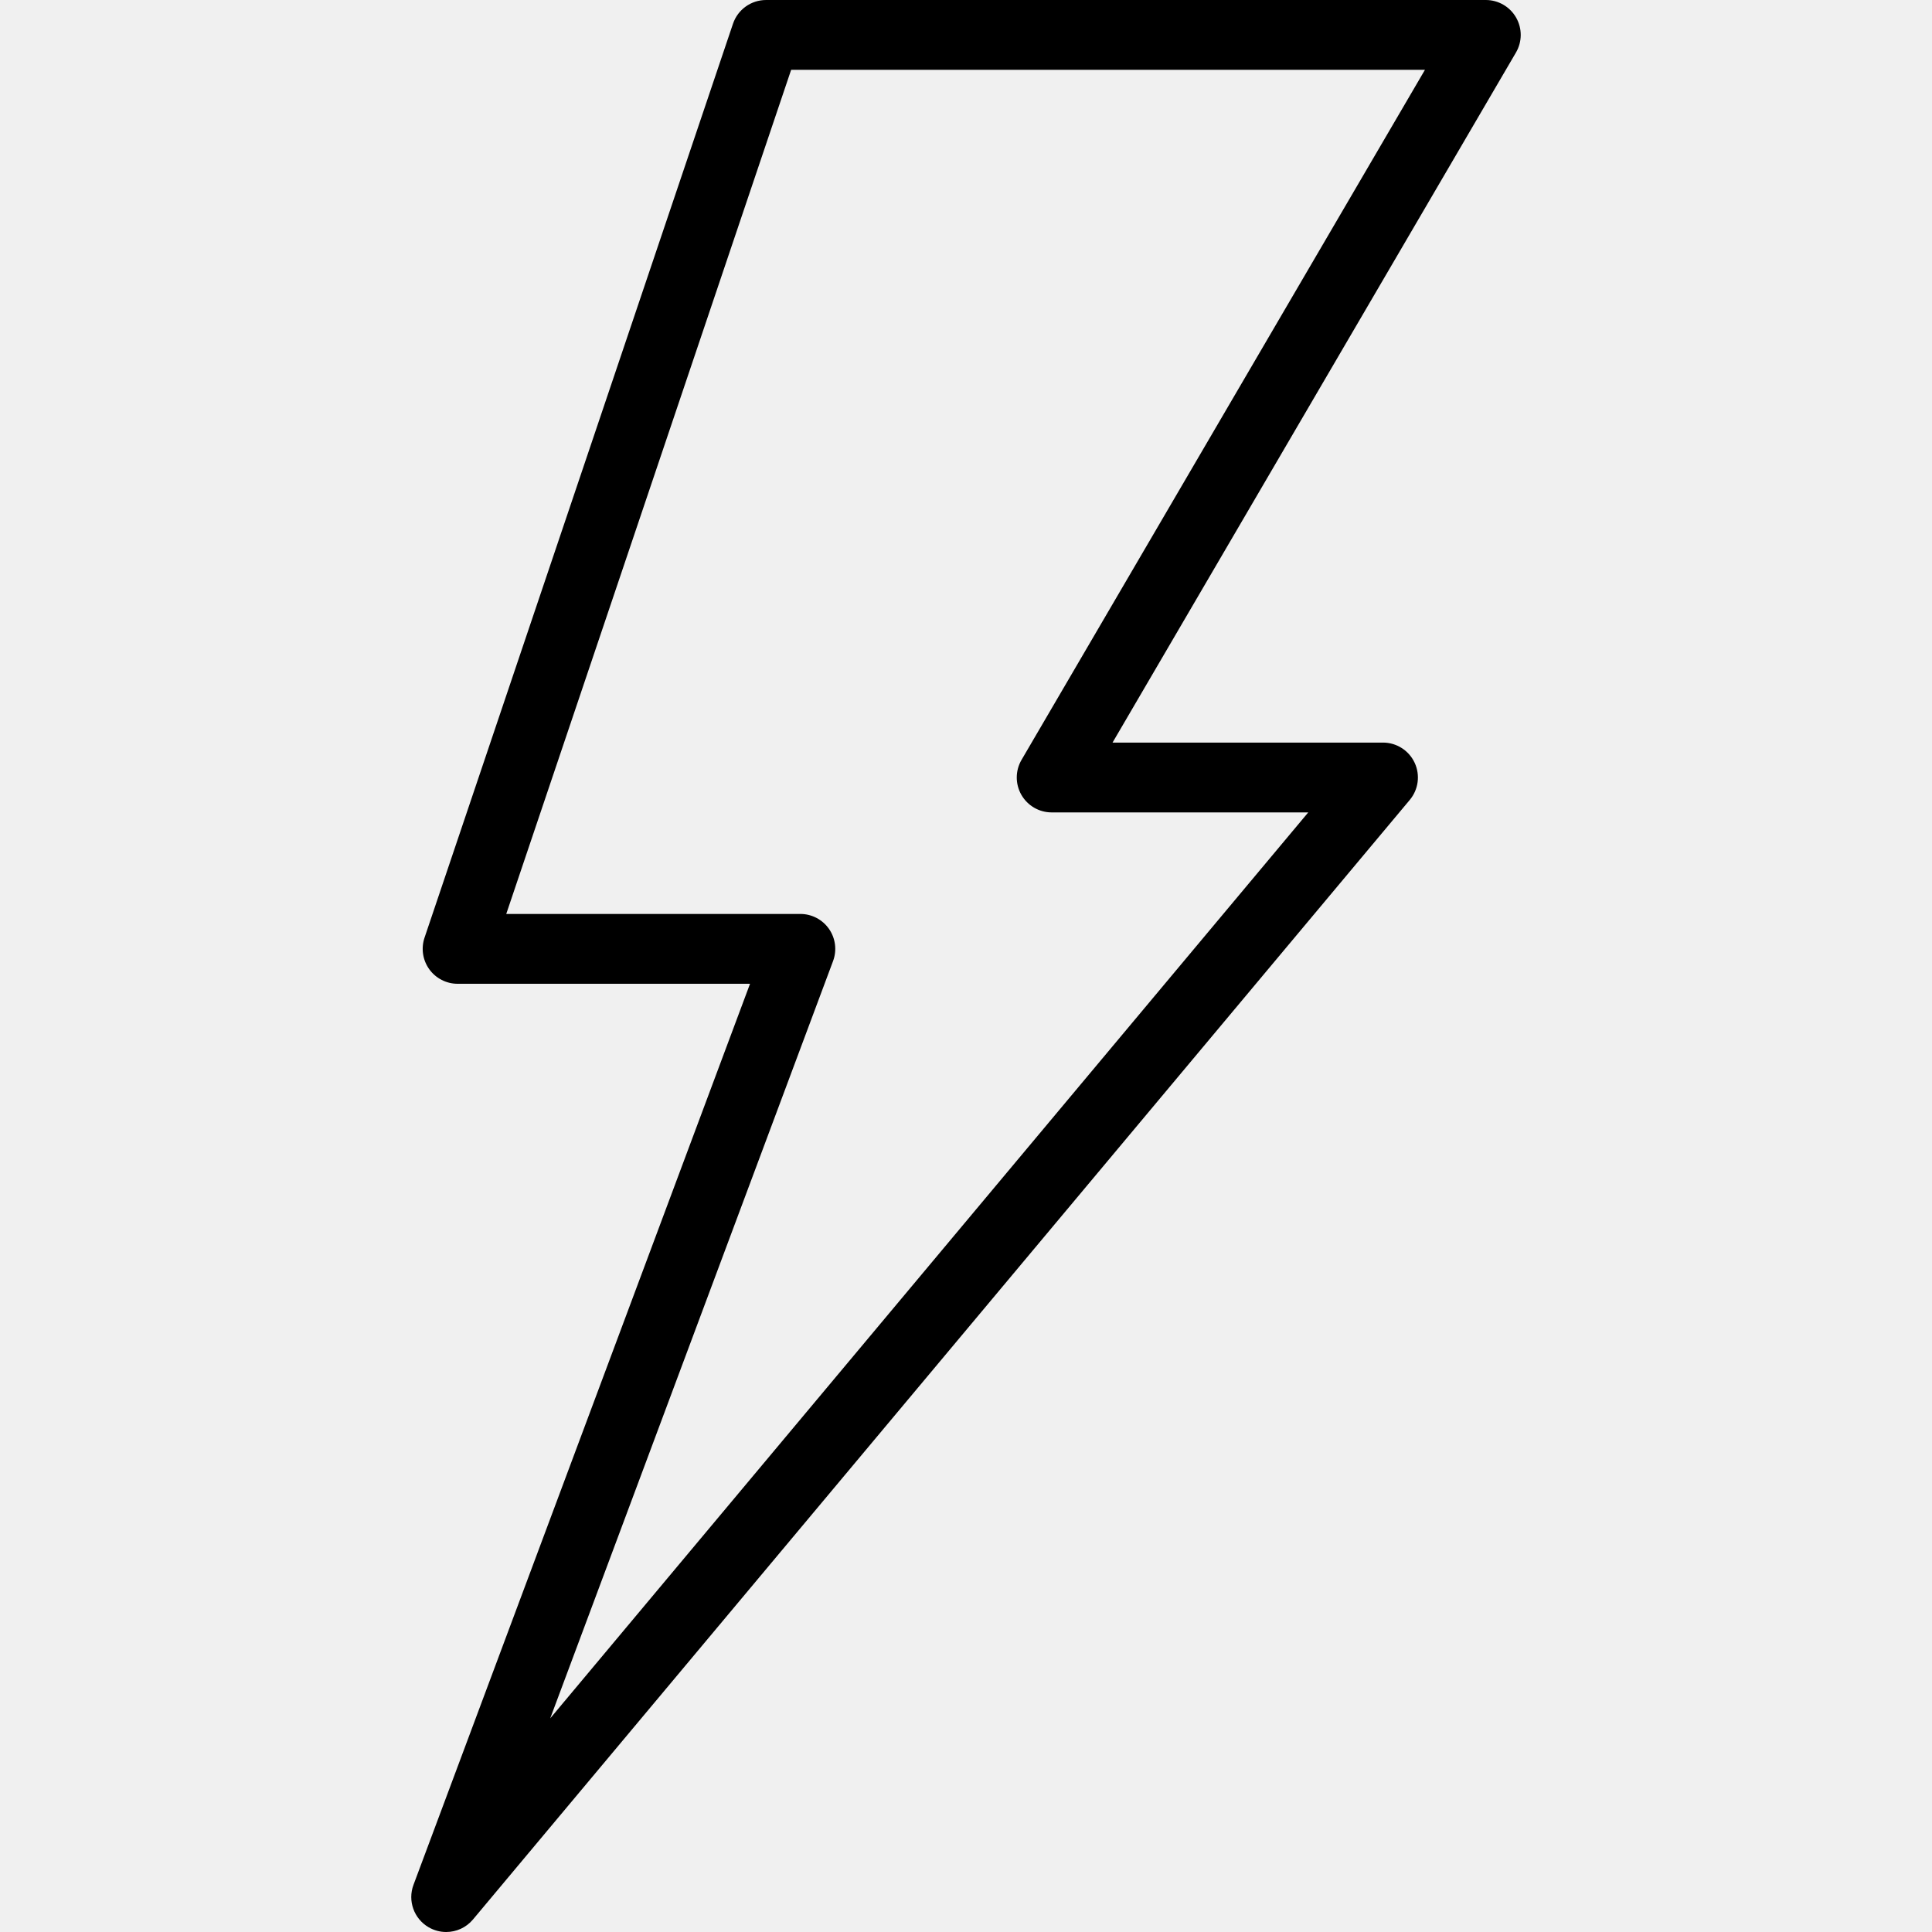
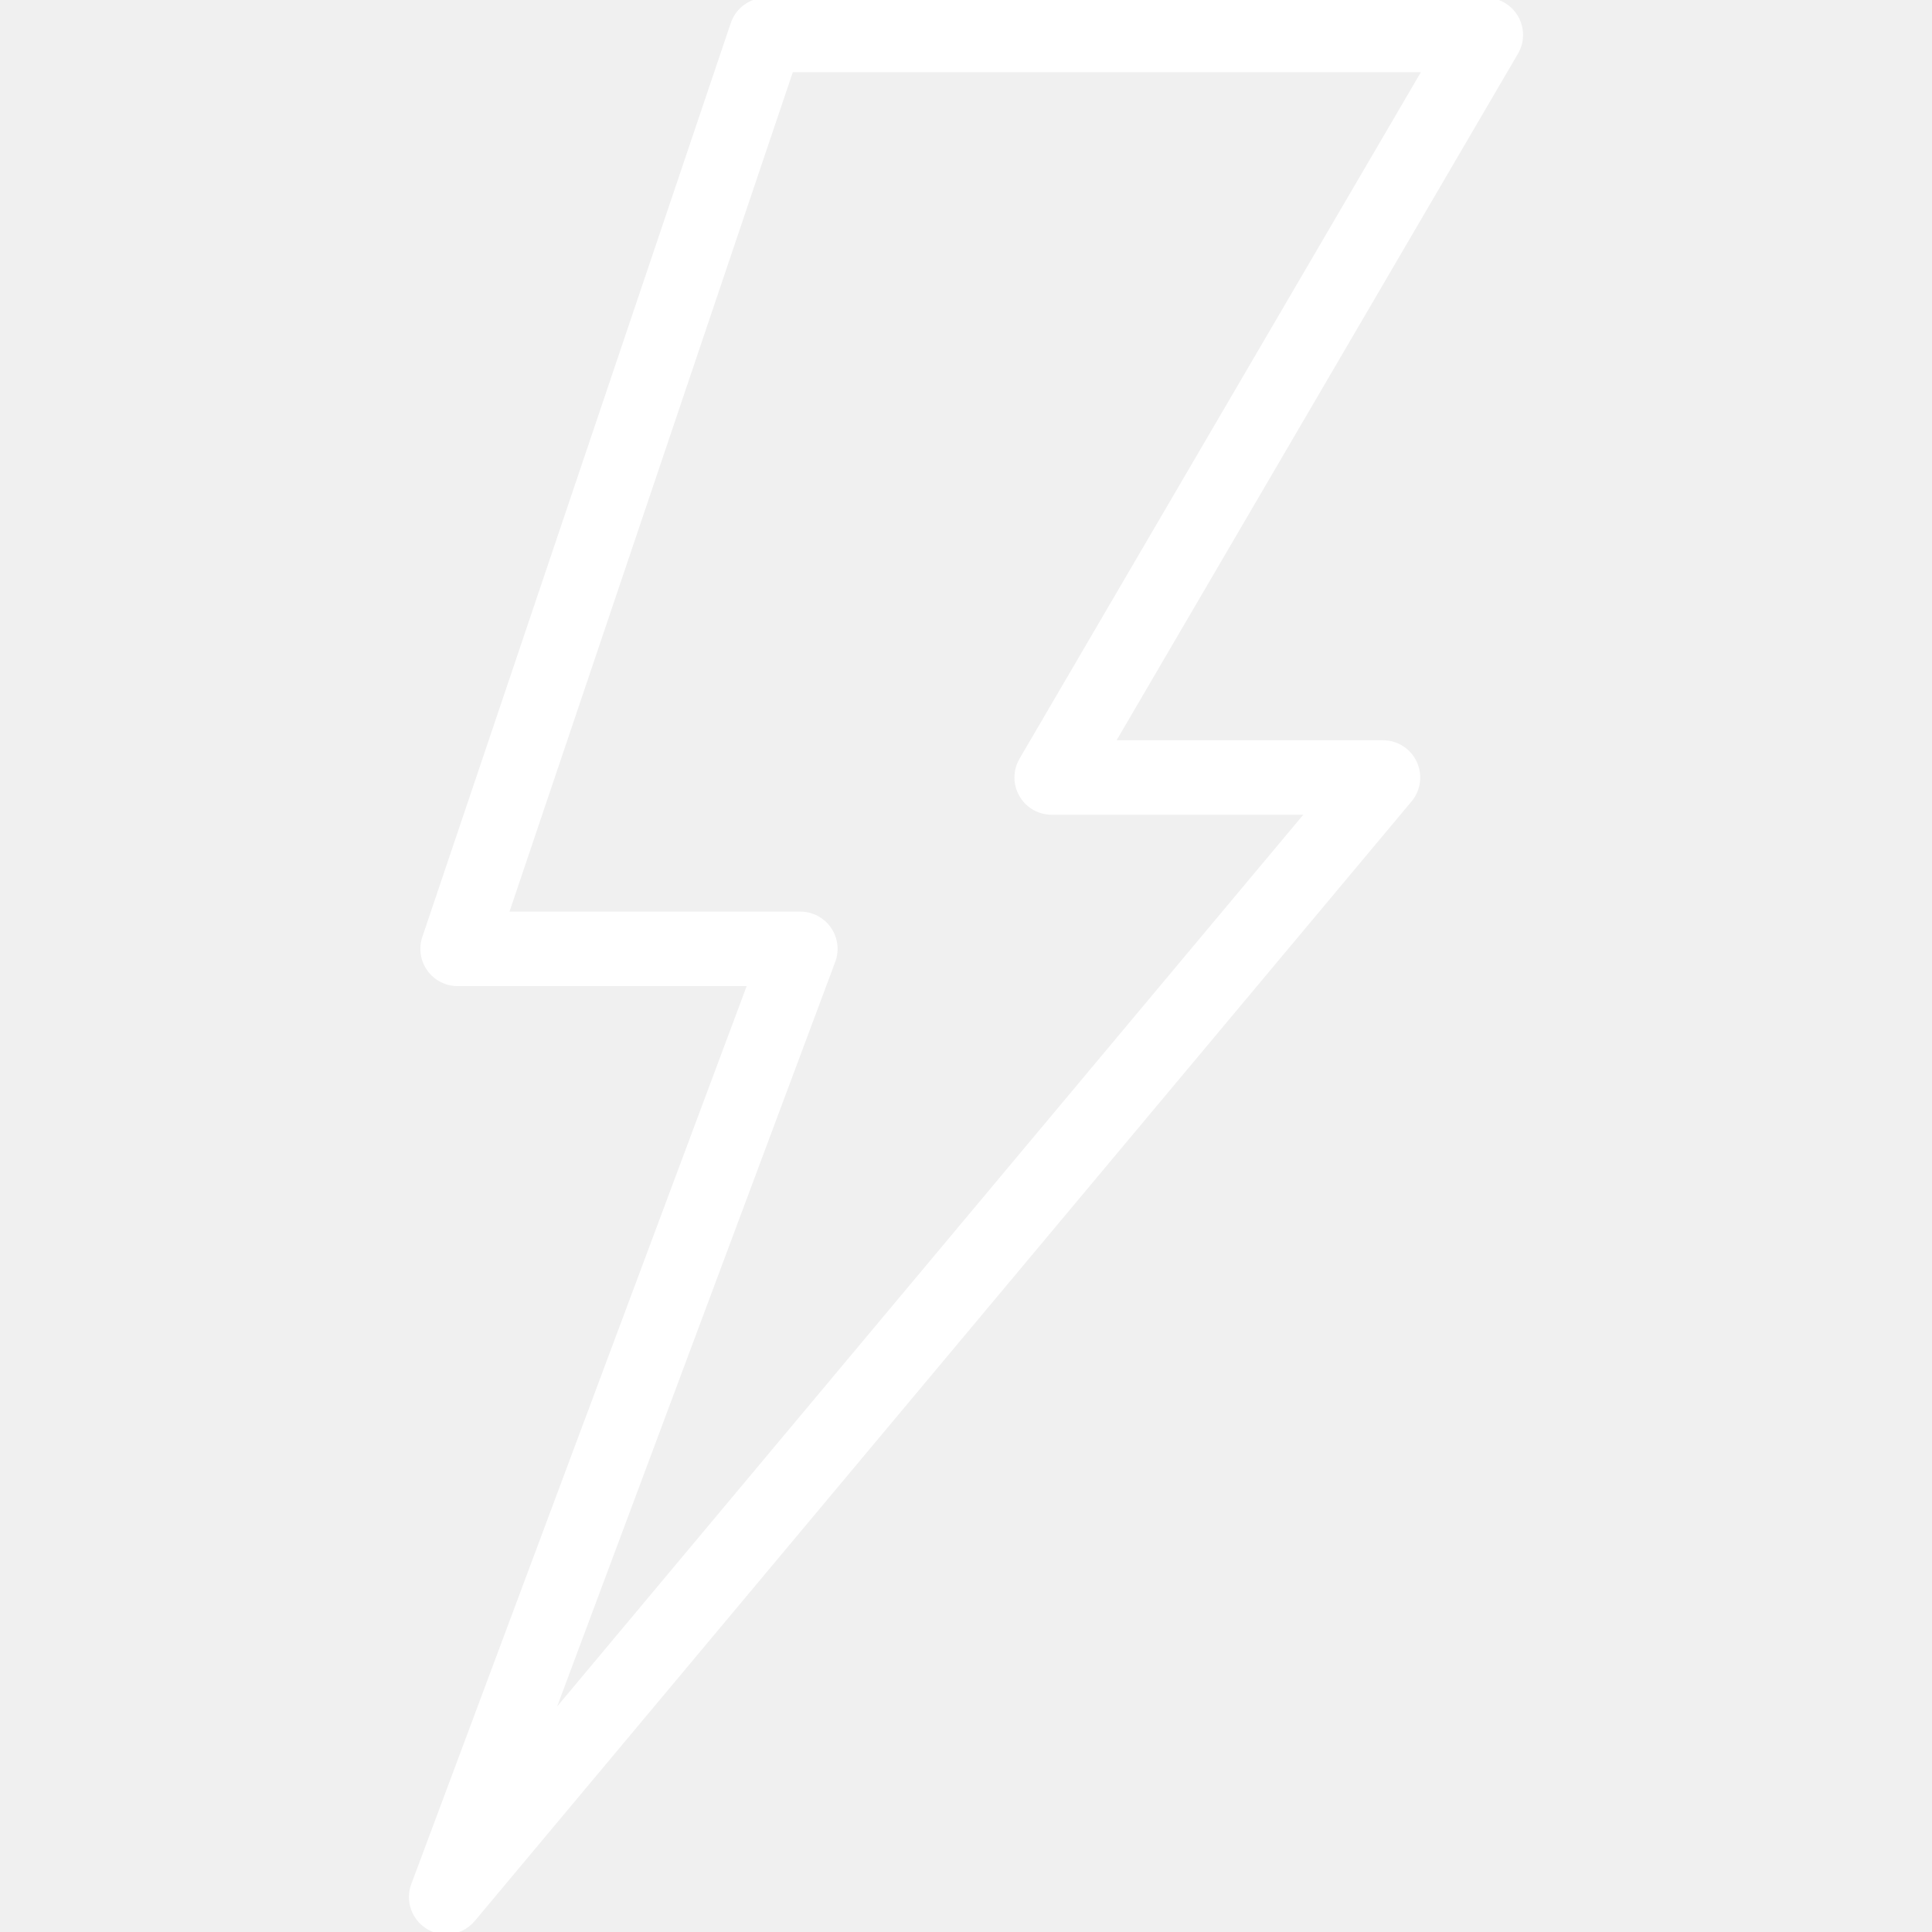
- <svg xmlns="http://www.w3.org/2000/svg" fill="#000000" height="800px" width="800px" version="1.1" id="Layer_1" viewBox="0 0 415 415" xml:space="preserve">
+ <svg xmlns="http://www.w3.org/2000/svg" stroke="#ffffff" fill="#ffffff" height="800px" width="800px" version="1.1" id="Layer_1" viewBox="0 0 415 415" xml:space="preserve">
  <g>
    <g>
      <path d="M325.662,3.768C324.325,1.437,321.844,0,319.157,0H164.555c-3.218,0-6.078,2.053-7.107,5.102L91.19,201.421    c-0.772,2.289-0.394,4.81,1.014,6.772c1.409,1.962,3.677,3.126,6.093,3.126h62.812L88.817,404.876    c-1.278,3.422,0.096,7.268,3.254,9.106c1.18,0.686,2.48,1.018,3.769,1.018c2.16,0,4.287-0.932,5.756-2.687l201.228-240.49    c1.869-2.234,2.276-5.348,1.043-7.987c-1.232-2.639-3.882-4.326-6.795-4.326h-58.094l86.654-148.224    C326.988,8.966,327,6.099,325.662,3.768z M219.429,163.223c-1.356,2.32-1.368,5.187-0.03,7.518    c1.337,2.331,3.818,3.768,6.505,3.768h55.111L118.189,369.107l60.754-162.664c0.86-2.302,0.537-4.88-0.865-6.9    c-1.401-2.019-3.703-3.224-6.161-3.224h-63.173L169.939,15h136.145L219.429,163.223z" />
    </g>
  </g>
</svg>
